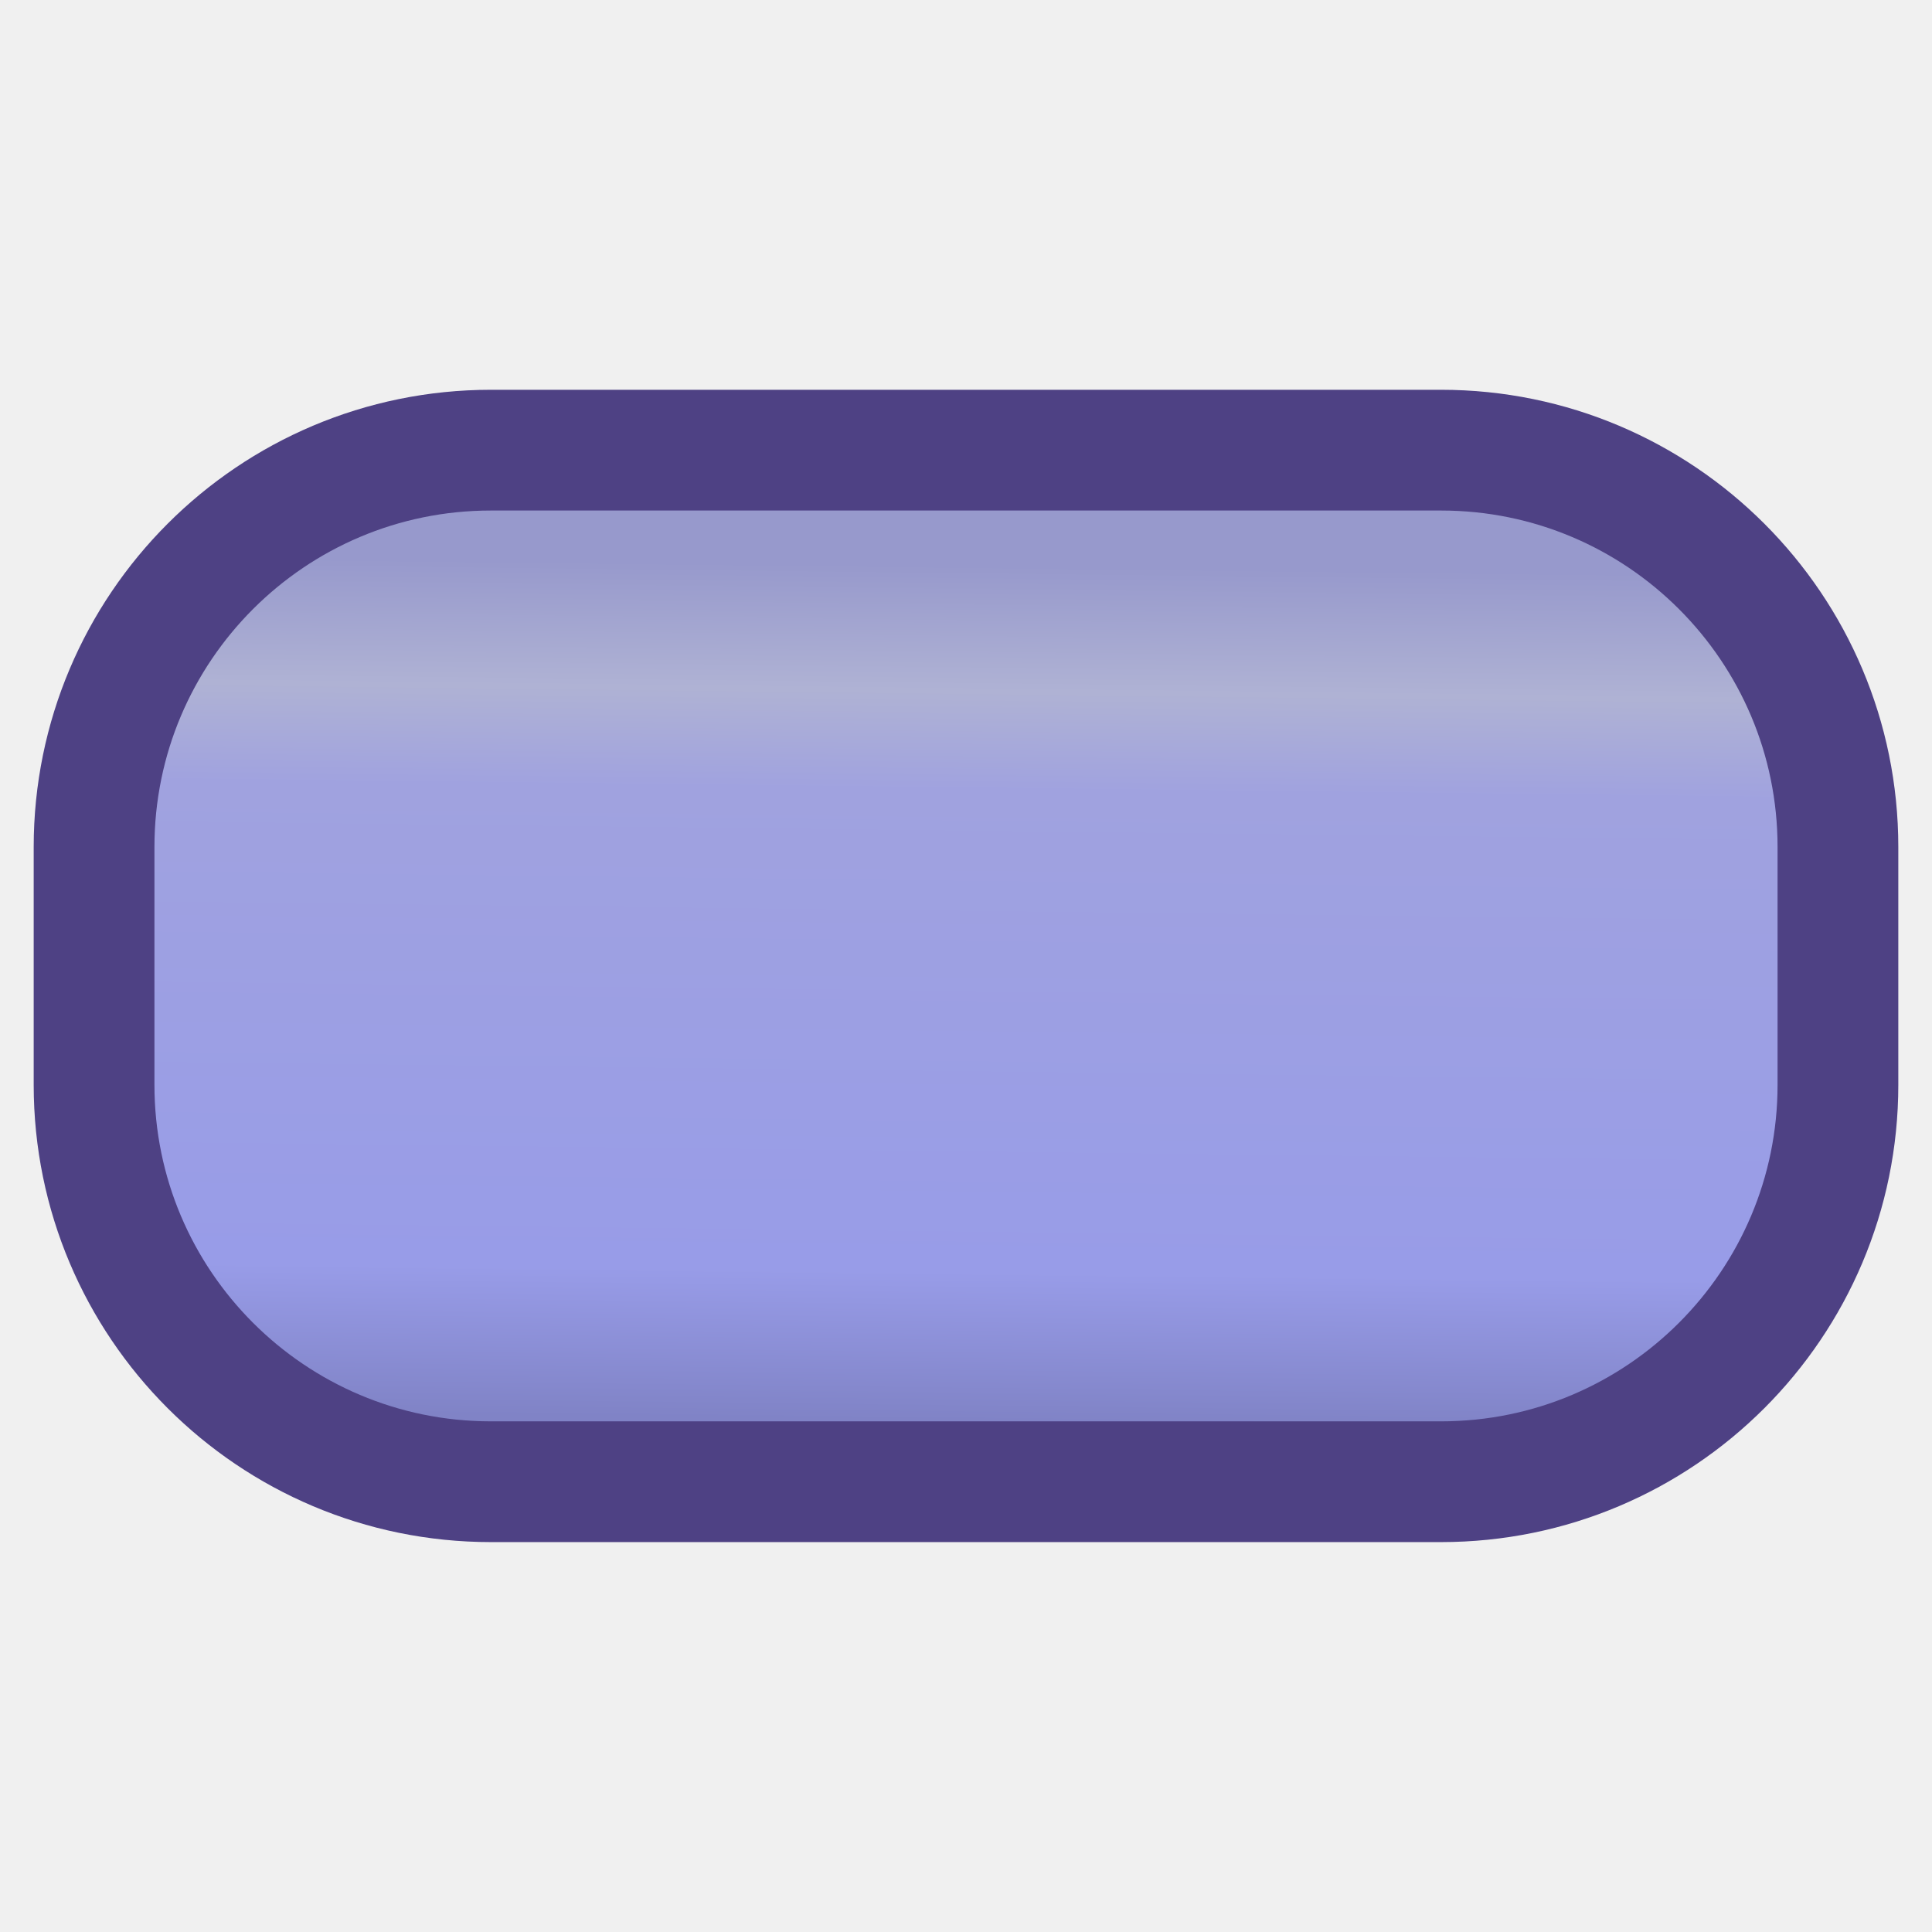
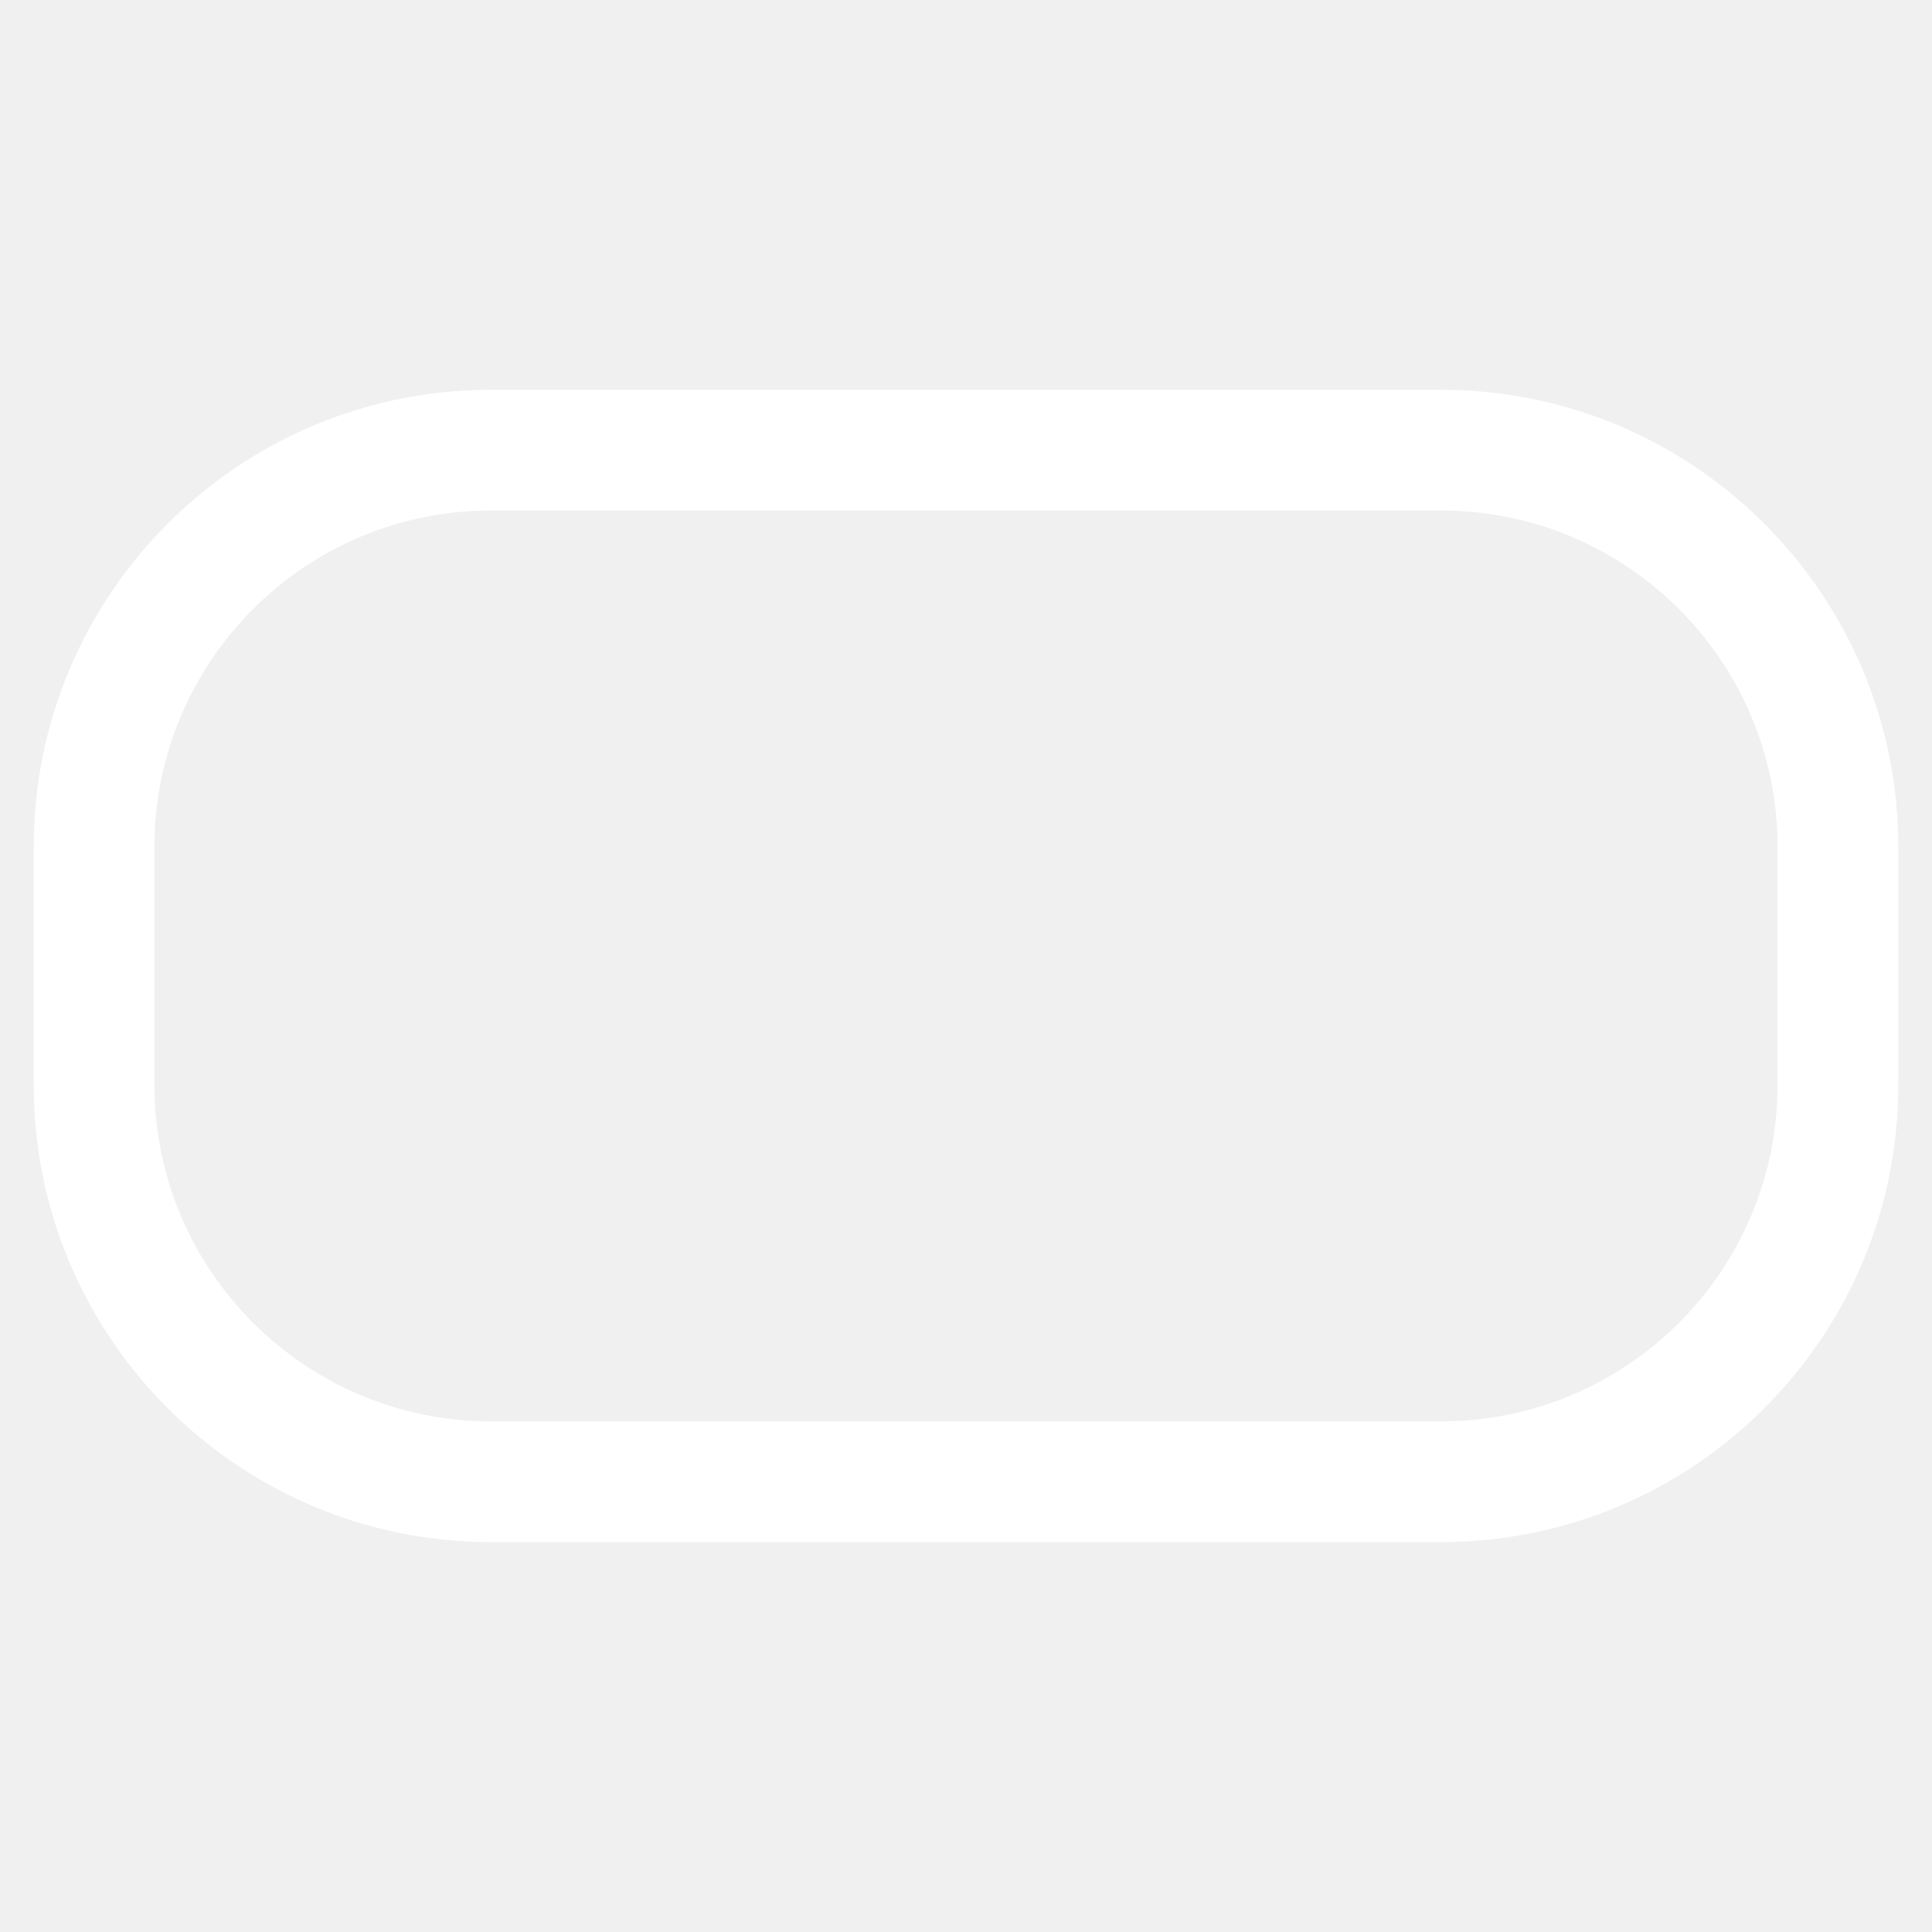
- <svg xmlns="http://www.w3.org/2000/svg" xmlns:xlink="http://www.w3.org/1999/xlink" width="16" height="16">
-   <defs>
-     <linearGradient id="a">
-       <stop offset="0" style="stop-color:#a1a4c4;stop-opacity:1" />
-       <stop offset="0" style="stop-color:#9799cc;stop-opacity:1" />
-       <stop offset=".092" style="stop-color:#9799cc;stop-opacity:1" />
-       <stop offset=".225" style="stop-color:#afb2d4;stop-opacity:1" />
-       <stop offset=".331" style="stop-color:#a0a2df;stop-opacity:1" />
-       <stop offset=".842" style="stop-color:#989ce8;stop-opacity:1" />
-       <stop offset="1" style="stop-color:#8083c6;stop-opacity:1" />
-     </linearGradient>
-     <linearGradient xlink:href="#a" id="b" x1="7.451" x2="7.427" y1="1.098" y2="3.18" gradientTransform="translate(-19.61 -.168) scale(3.75695)" gradientUnits="userSpaceOnUse" />
-   </defs>
-   <rect width="14.442" height="8.543" x=".779" y="3.728" ry="3.287" style="fill:url(#b);fill-opacity:1;stroke:#4e4184;stroke-width:1;stroke-linecap:round;stroke-miterlimit:4;stroke-dasharray:none;stroke-dashoffset:.3;stroke-opacity:1" />
+ <svg xmlns="http://www.w3.org/2000/svg" width="16" height="16" viewBox="0 0 16 16" fill="none">
+   <path d="M11.934 3.728H4.066C2.251 3.728 0.779 5.2 0.779 7.015V8.984C0.779 10.799 2.251 12.271 4.066 12.271H11.934C13.75 12.271 15.221 10.799 15.221 8.984V7.015C15.221 5.2 13.75 3.728 11.934 3.728Z" stroke="white" stroke-linecap="round" />
</svg>
